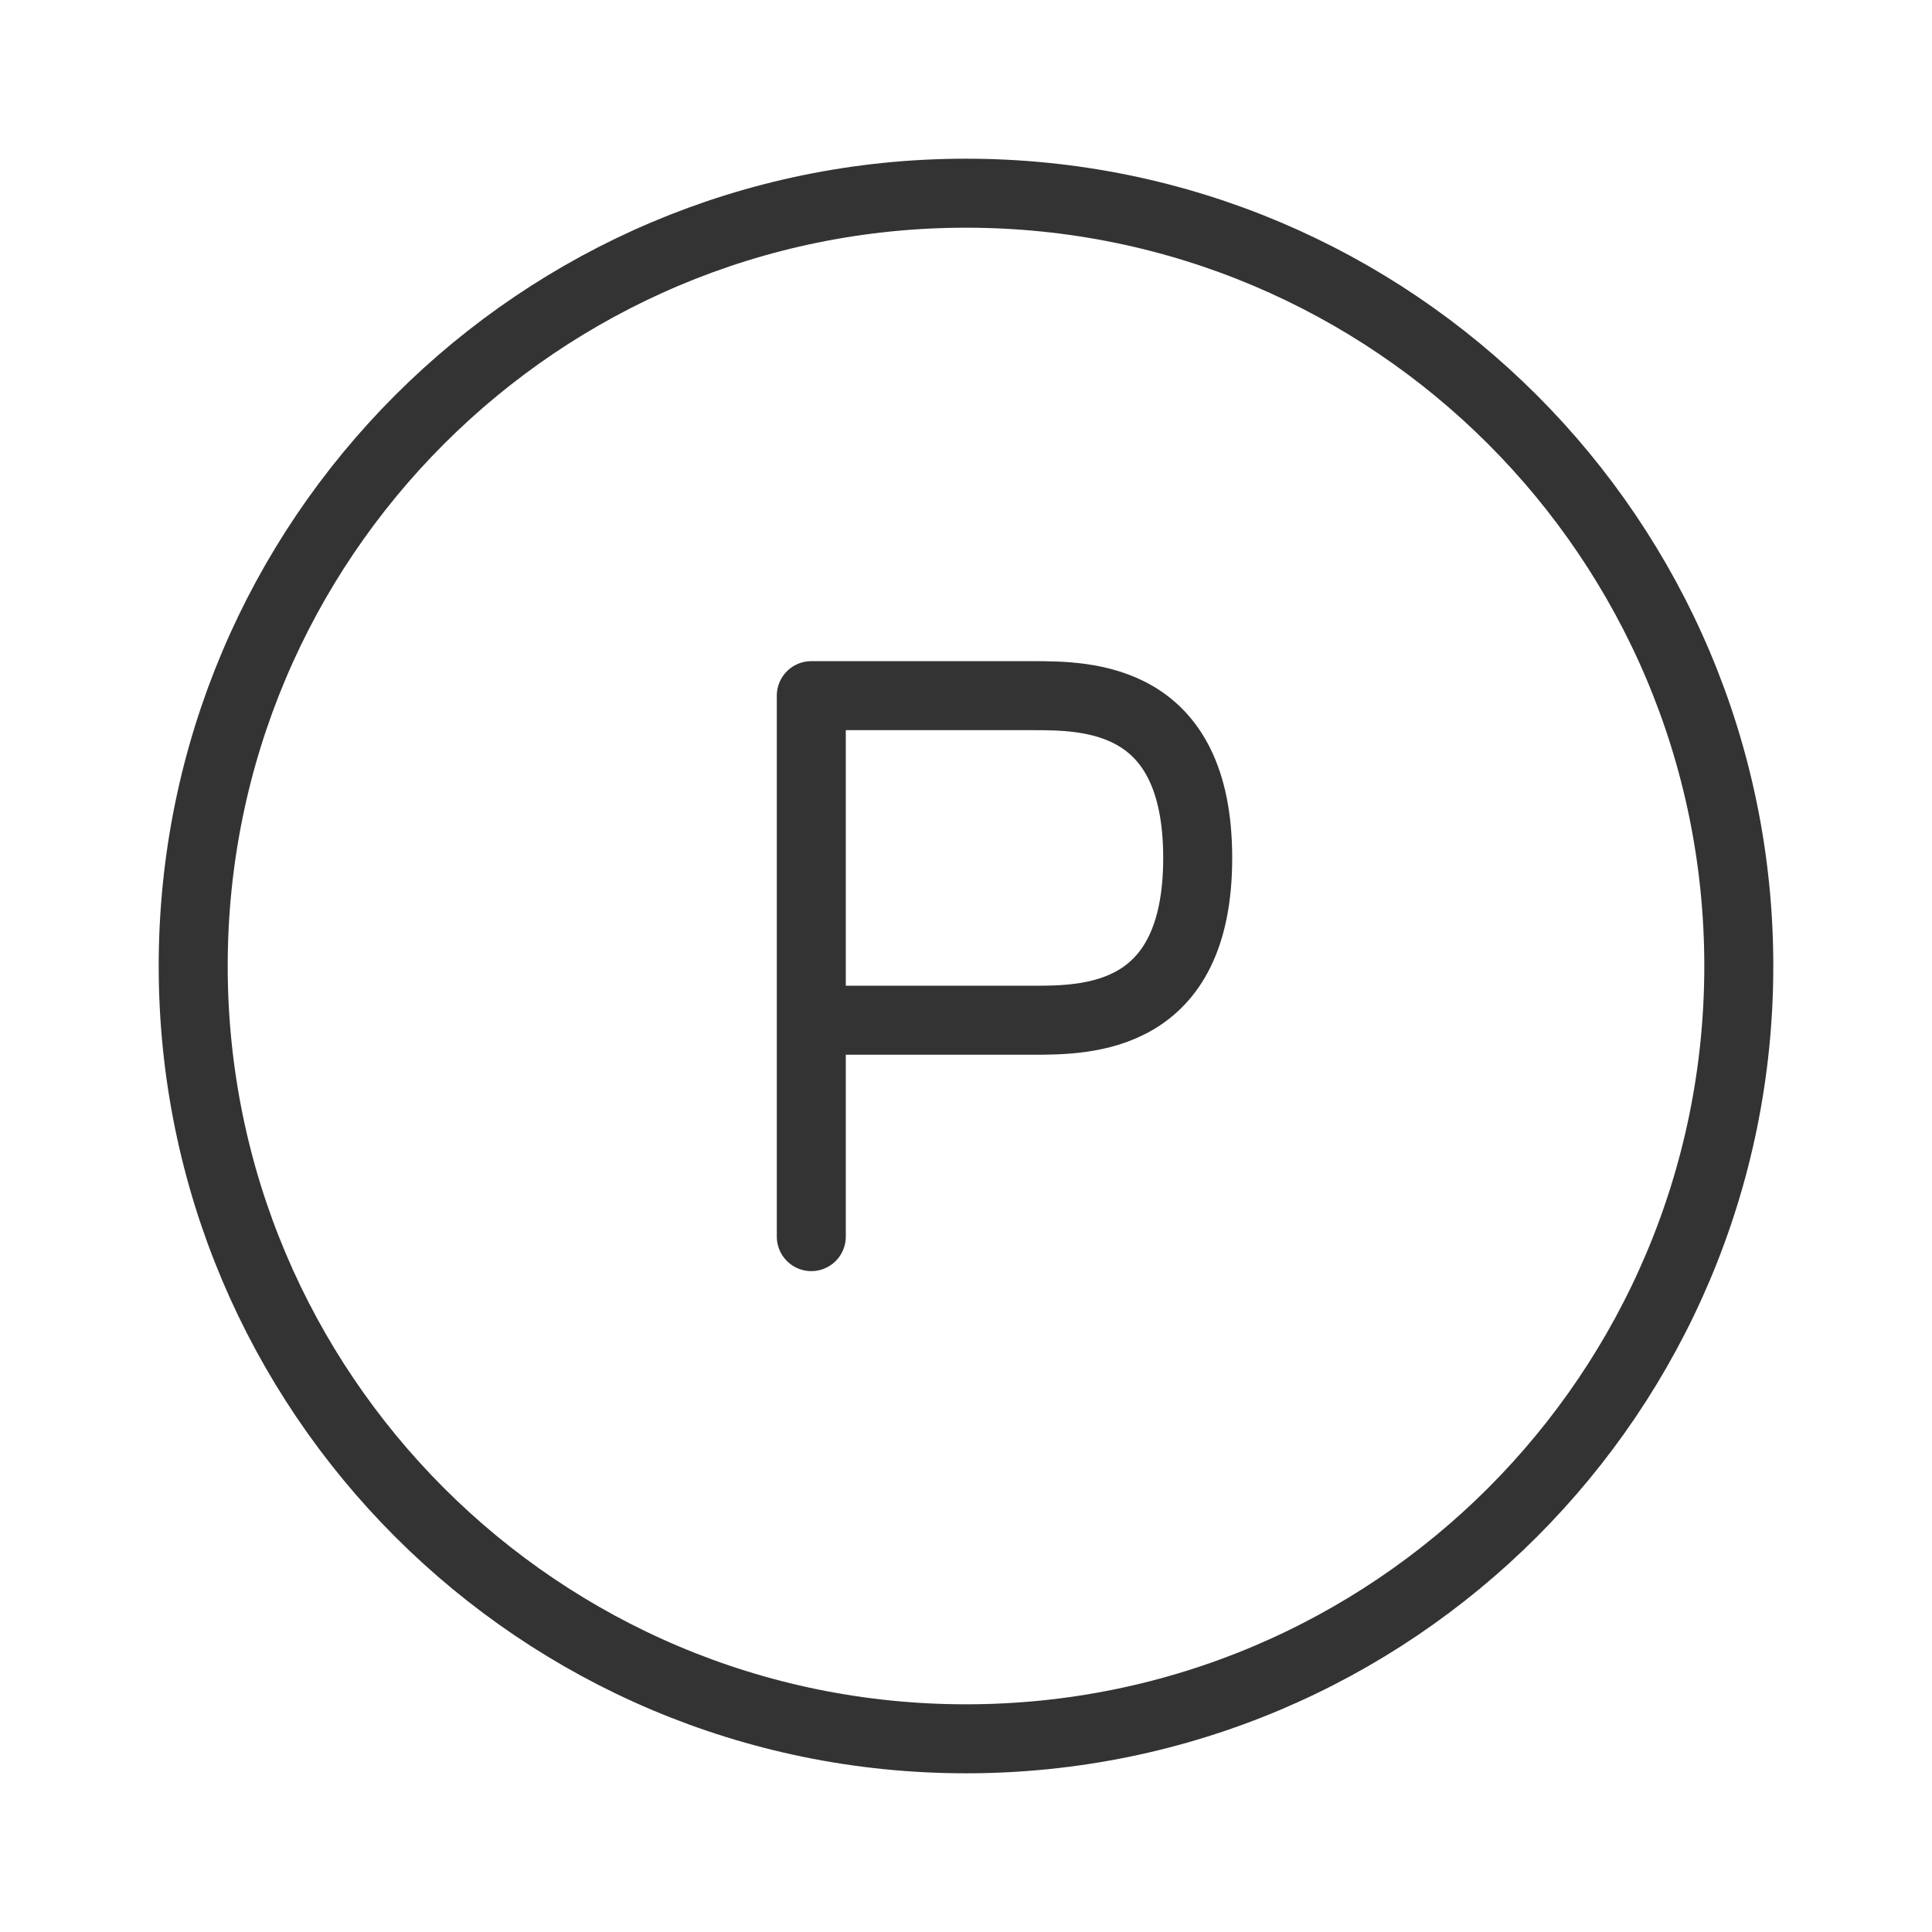
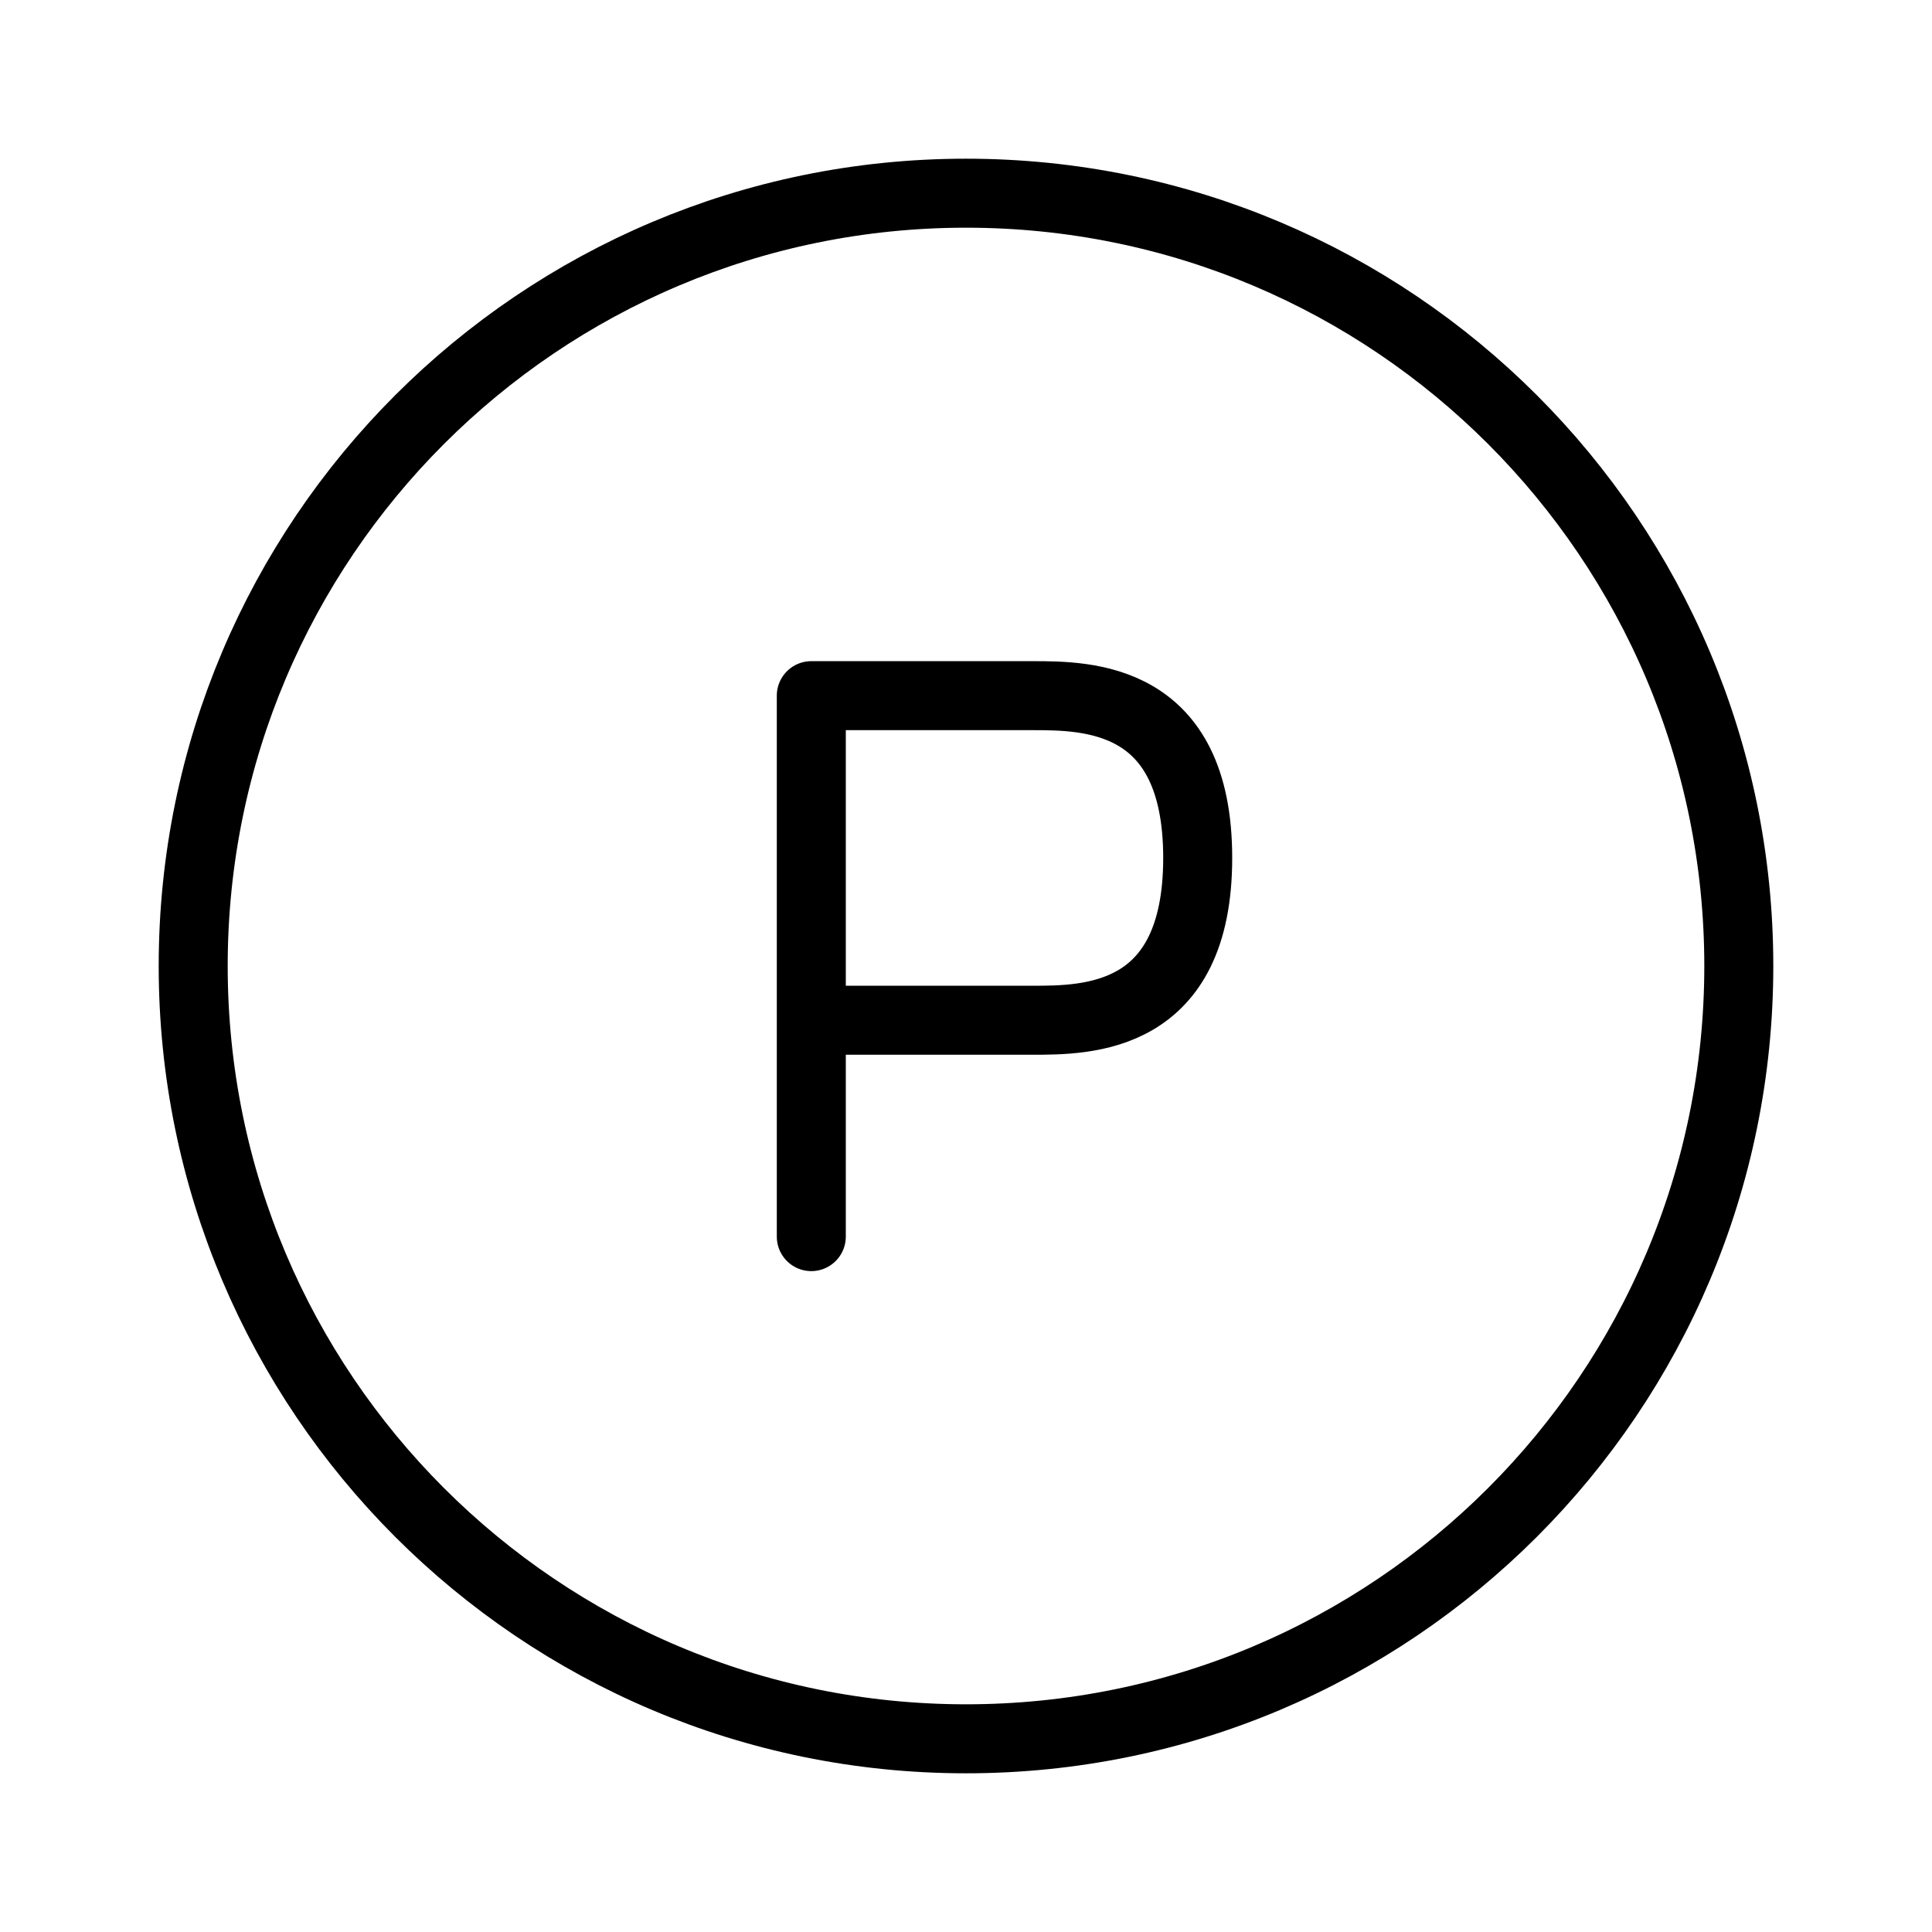
<svg xmlns="http://www.w3.org/2000/svg" width="14" height="14" viewBox="0 0 14 14" fill="none">
-   <path d="M5.879 8.961V7.393M5.879 7.393H7.479C7.879 7.393 8.679 7.393 8.679 6.217C8.679 5.041 7.879 5.041 7.479 5.041H5.879V7.393Z" stroke="#333333" stroke-width="0.5" stroke-linecap="round" stroke-linejoin="round" />
-   <path d="M7 12.6C10.093 12.6 12.6 10.093 12.6 7C12.6 3.908 10.093 1.4 7 1.4C3.908 1.4 1.4 3.908 1.4 7C1.4 10.093 3.908 12.6 7 12.6Z" stroke="#333333" stroke-width="0.5" />
+   <path d="M5.879 8.961V7.393M5.879 7.393H7.479C7.879 7.393 8.679 7.393 8.679 6.217C8.679 5.041 7.879 5.041 7.479 5.041H5.879V7.393Z" stroke="currentColor" stroke-width="0.5" stroke-linecap="round" stroke-linejoin="round" />
+   <path d="M7 12.6C10.093 12.6 12.6 10.093 12.6 7C12.6 3.908 10.093 1.4 7 1.4C3.908 1.4 1.4 3.908 1.4 7C1.4 10.093 3.908 12.6 7 12.6Z" stroke="currentColor" stroke-width="0.5" />
</svg>
